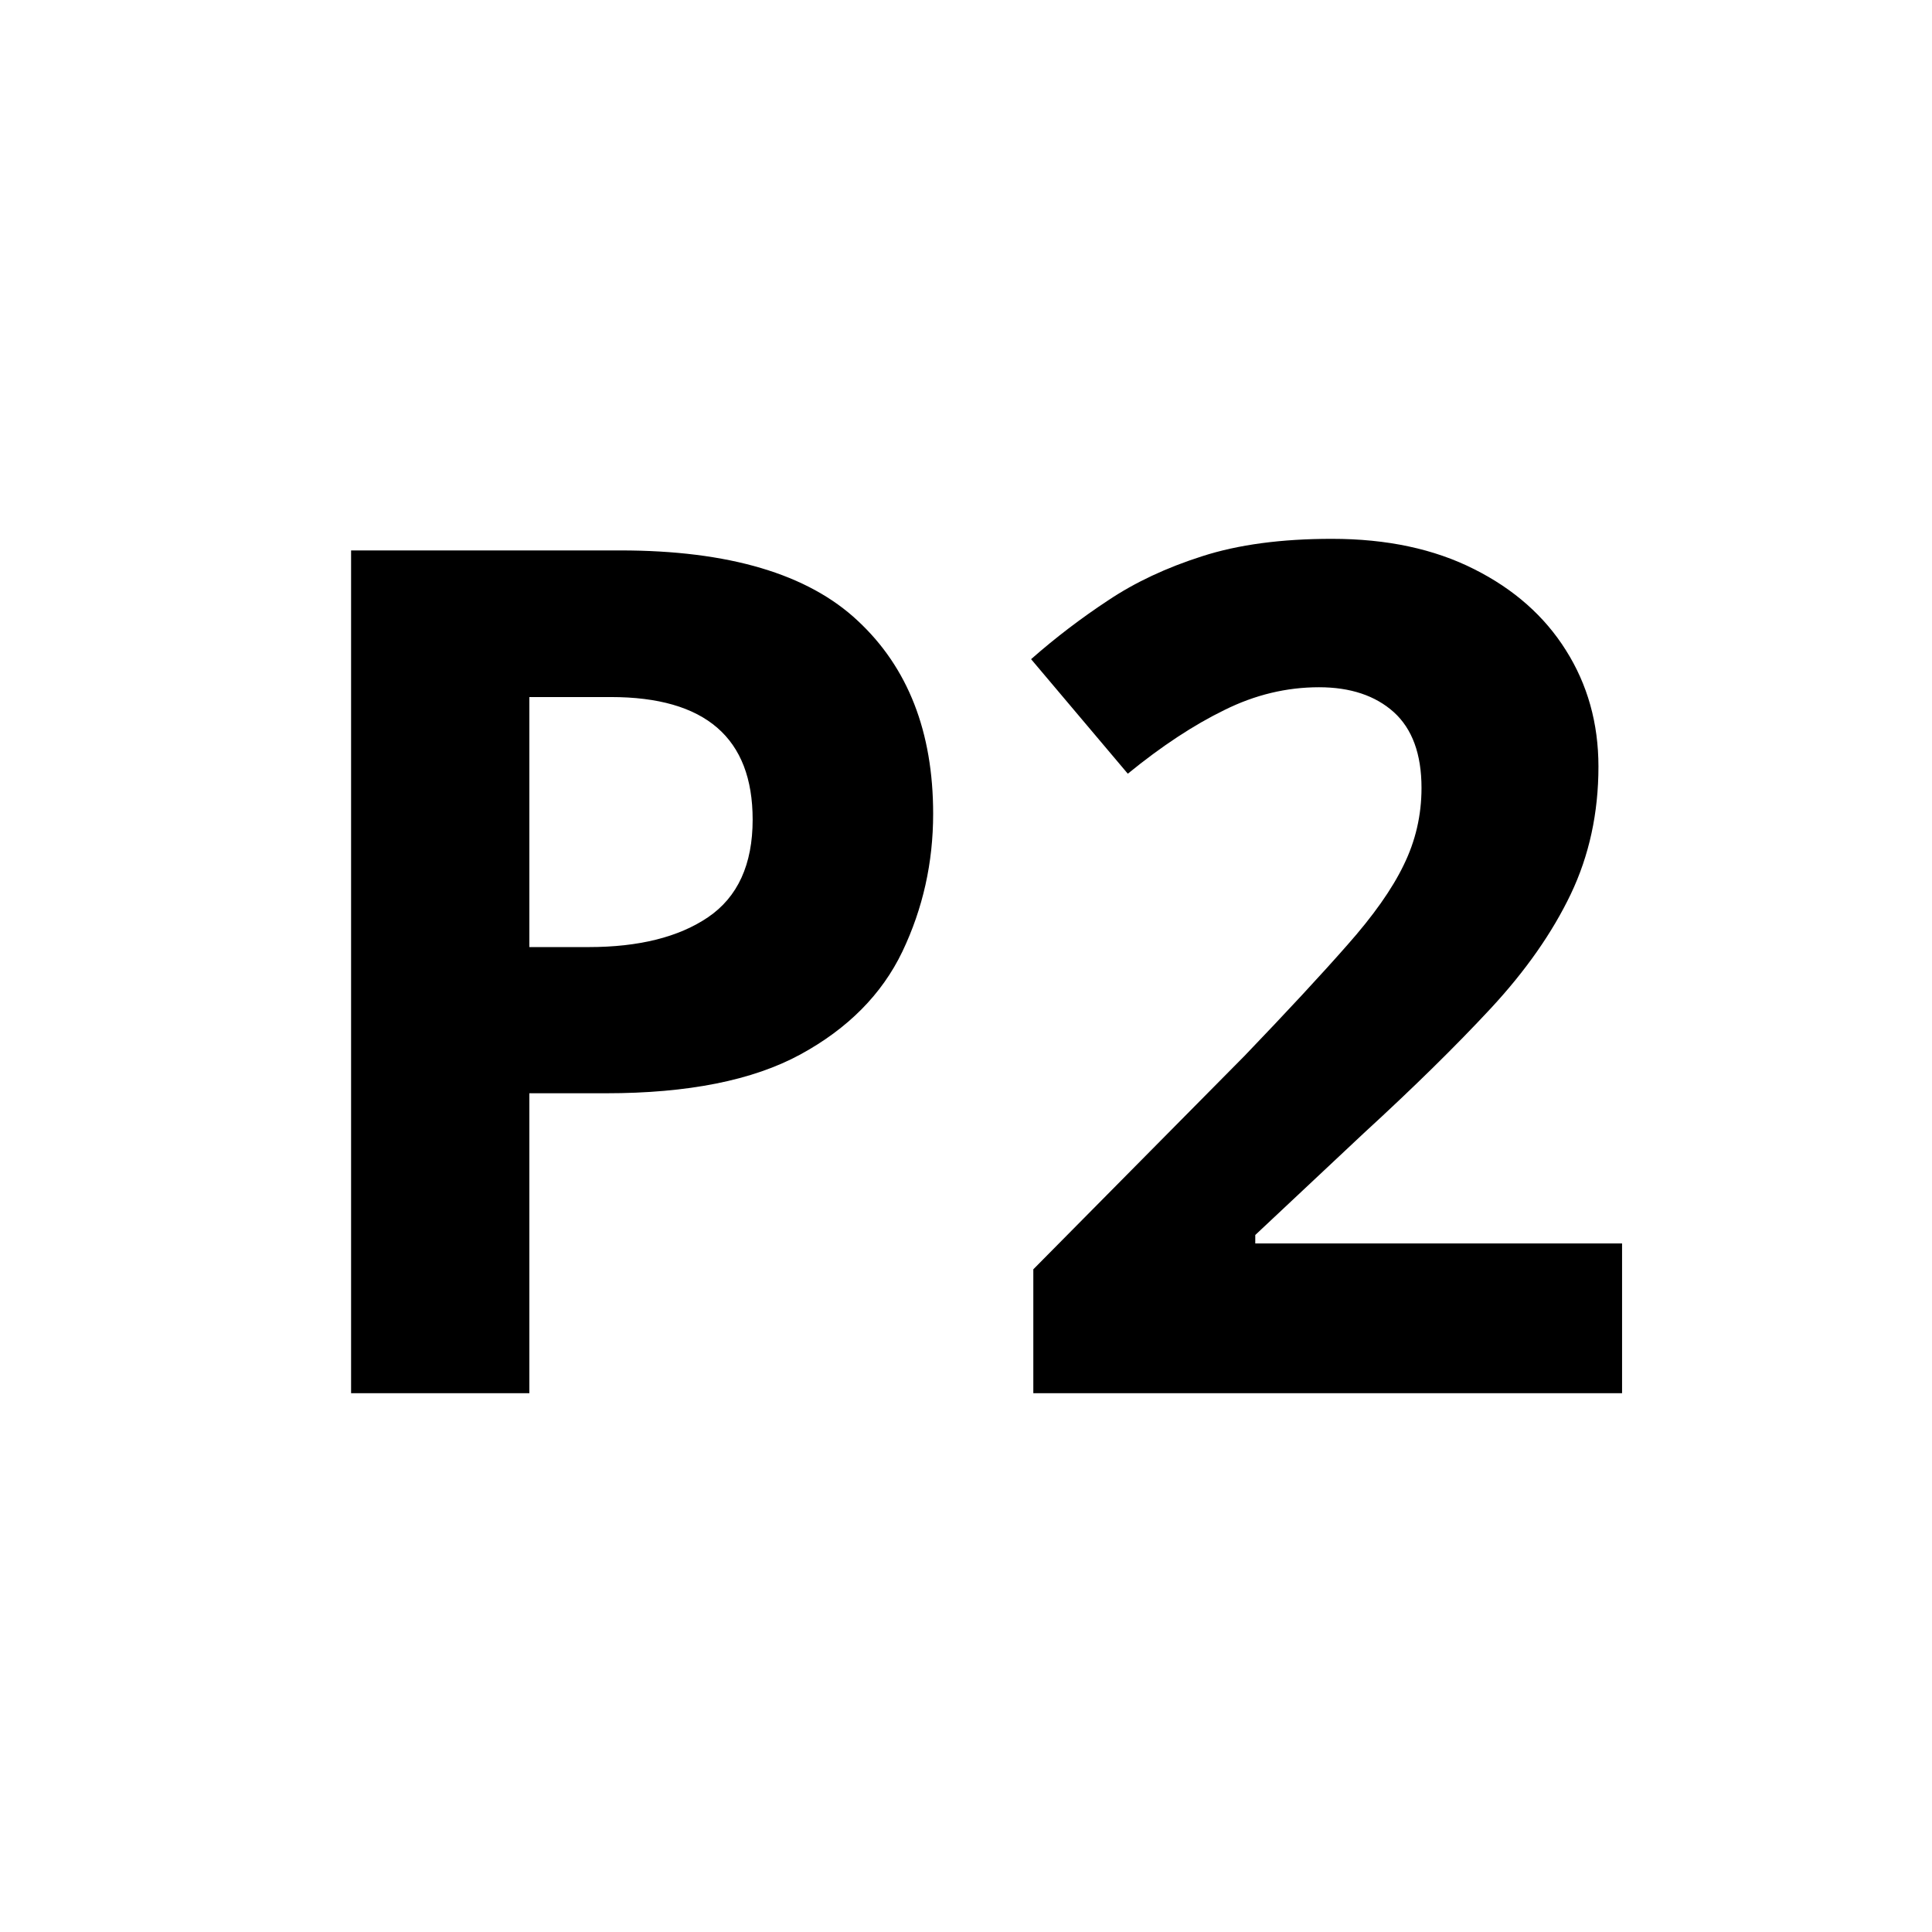
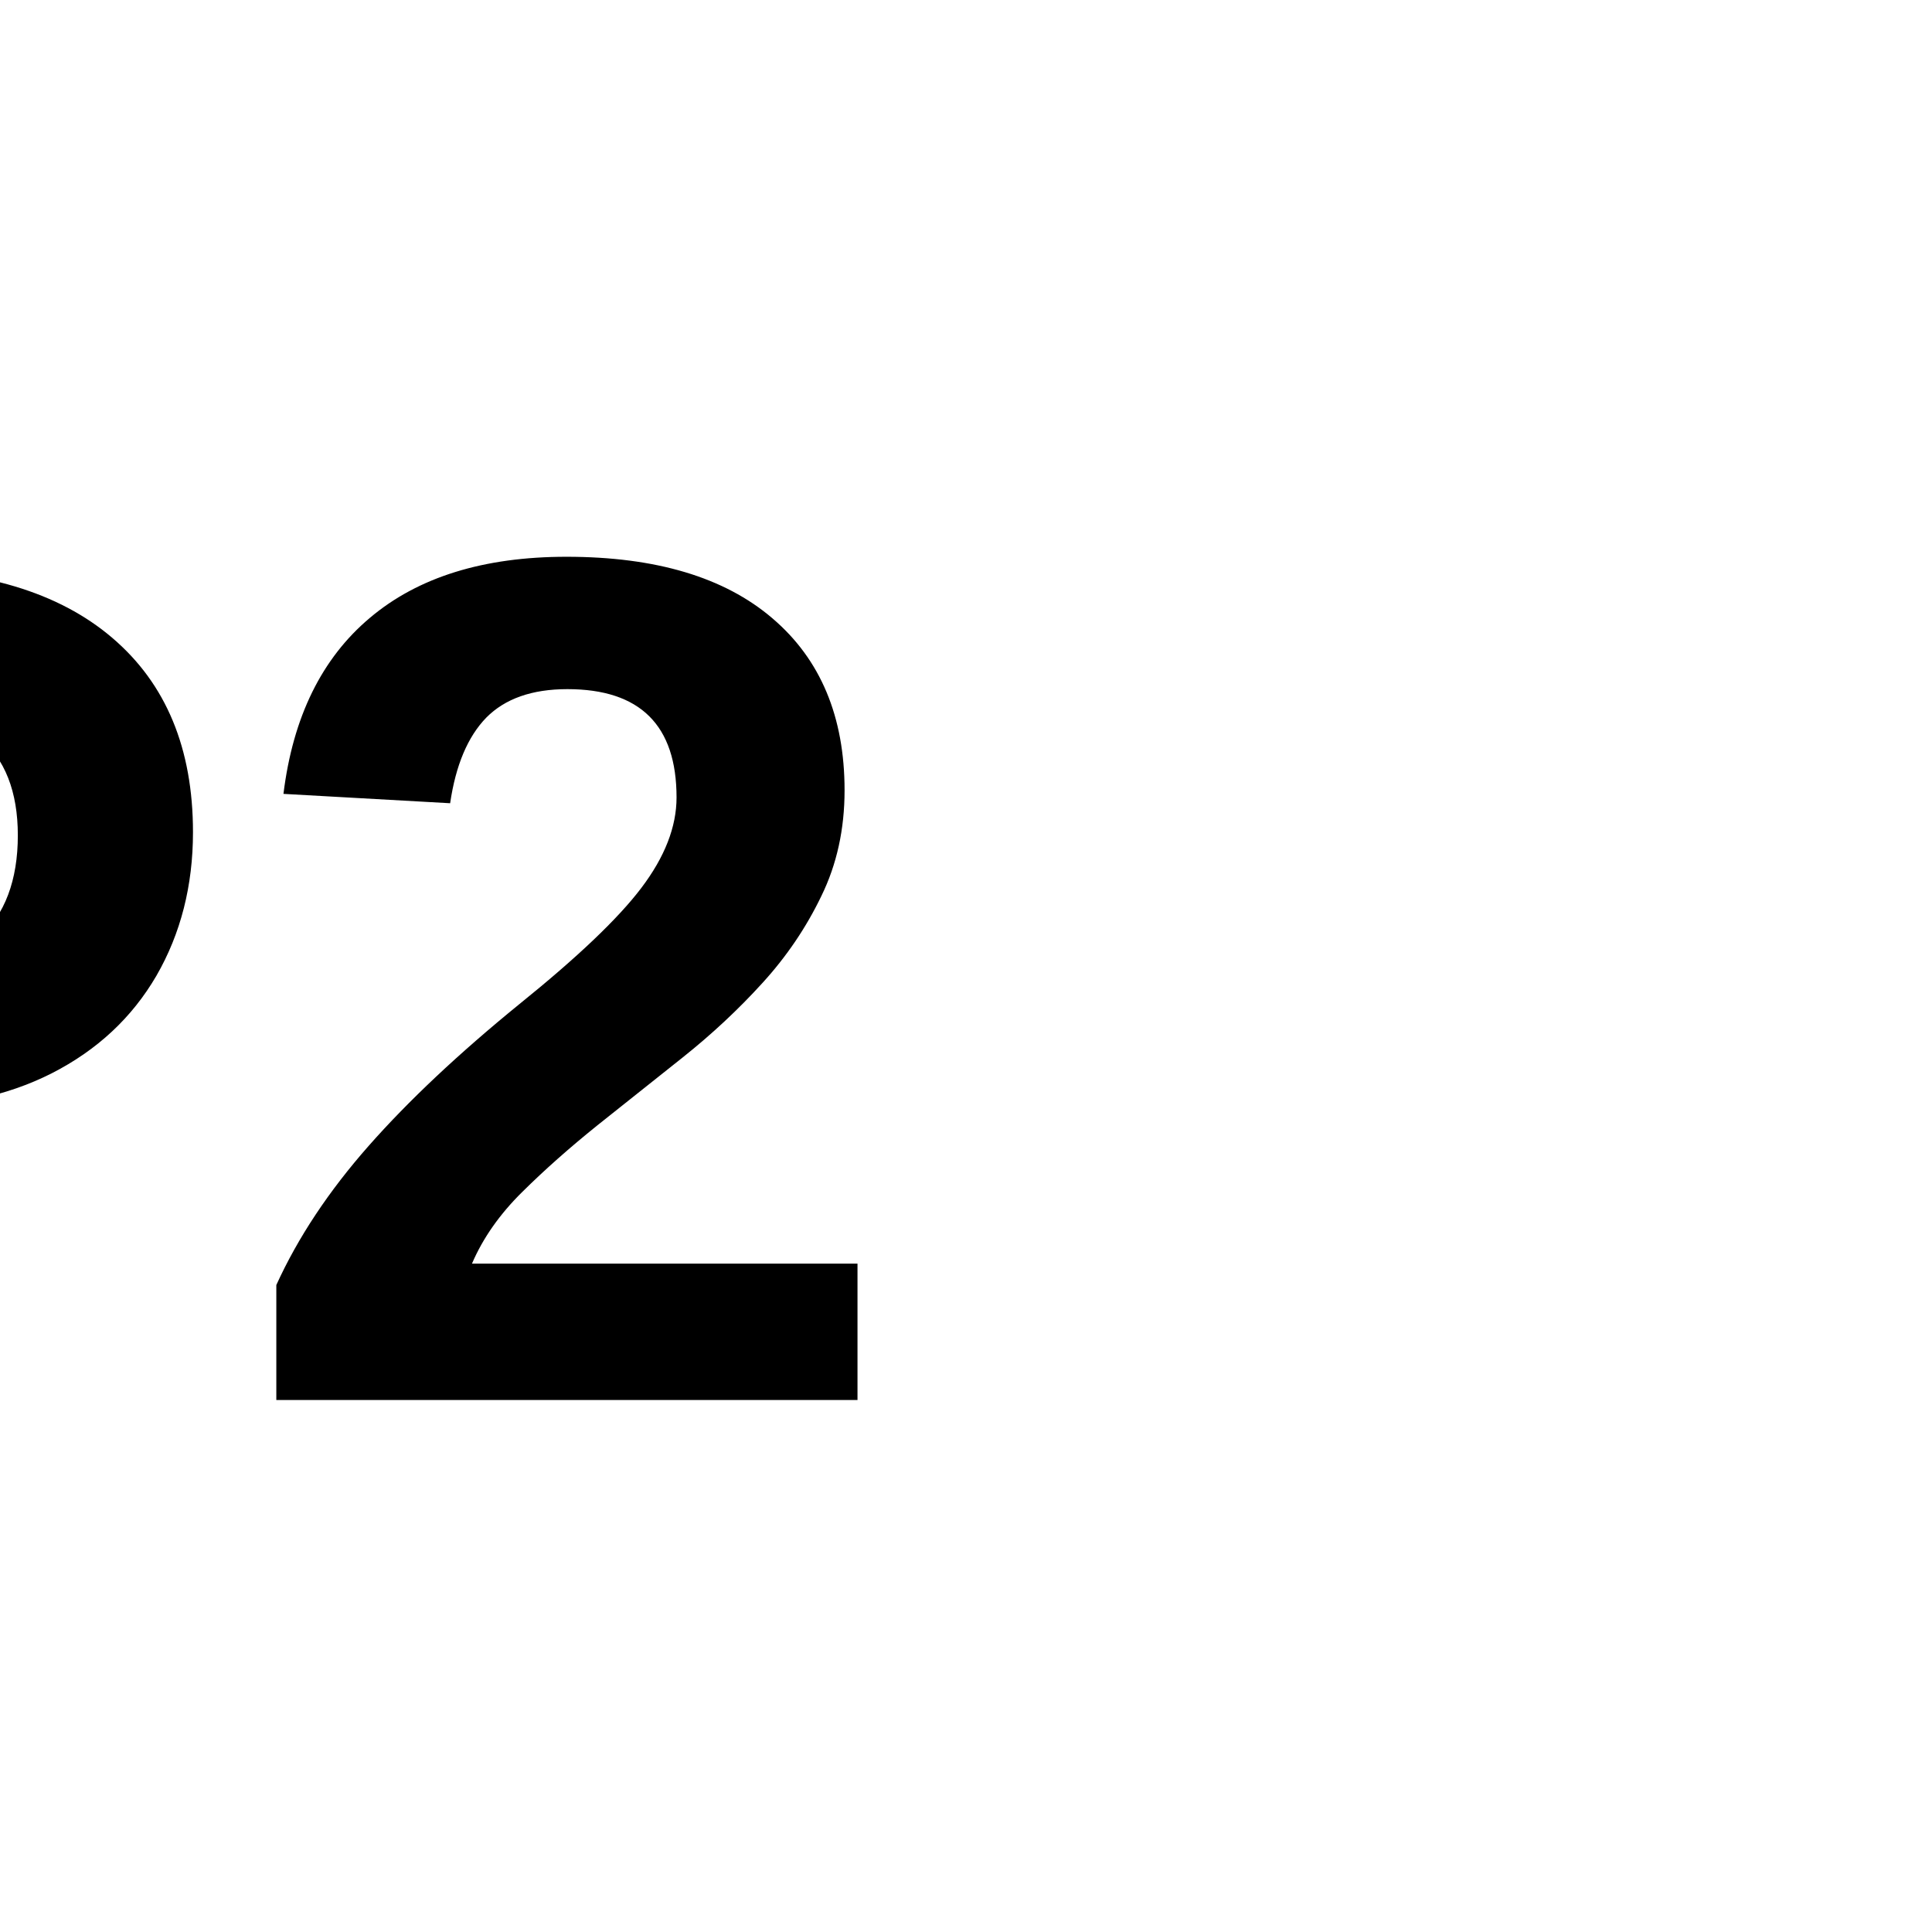
<svg xmlns="http://www.w3.org/2000/svg" width="256" height="256" viewBox="0 0 67.733 67.733" version="1.1" id="svg5">
  <defs id="defs2" />
  <g id="layer2">
    <rect style="fill-opacity: 0%;stroke:none;stroke-width:7.027" id="rect849" width="67.733" height="67.733" x="0" y="0" />
  </g>
  <g id="layer1">
-     <text xml:space="preserve" style="font-weight:bold;font-size:41.37px;line-height:1.25;font-family:sans-serif;-inkscape-font-specification:'sans-serif Bold';fill:#000000;fill-opacity:1;stroke-width:0.554" x="8.589" y="48.843" id="text8876">
-       <tspan id="tspan8874" style="fill:#000000;fill-opacity:1;stroke-width:0.554" x="8.589" y="48.843">P2</tspan>
+     <text xml:space="preserve" style="font-weight:bold;font-size:42.333px;line-height:1.25;font-family:sans-serif;-inkscape-font-specification:'sans-serif Bold';fill:#000000;fill-opacity:1;stroke-width:0.554" x="33.391" y="49.08" id="text8876">
+       <tspan id="tspan8874" style="font-style:normal;font-variant:normal;font-weight:bold;font-stretch:normal;font-size:42.333px;font-family:Arial;-inkscape-font-specification:'Arial Bold';text-align:center;text-anchor:middle;fill:#000000;fill-opacity:1;stroke-width:0.554" x="33.391" y="49.08">P2</tspan>
    </text>
  </g>
</svg>
